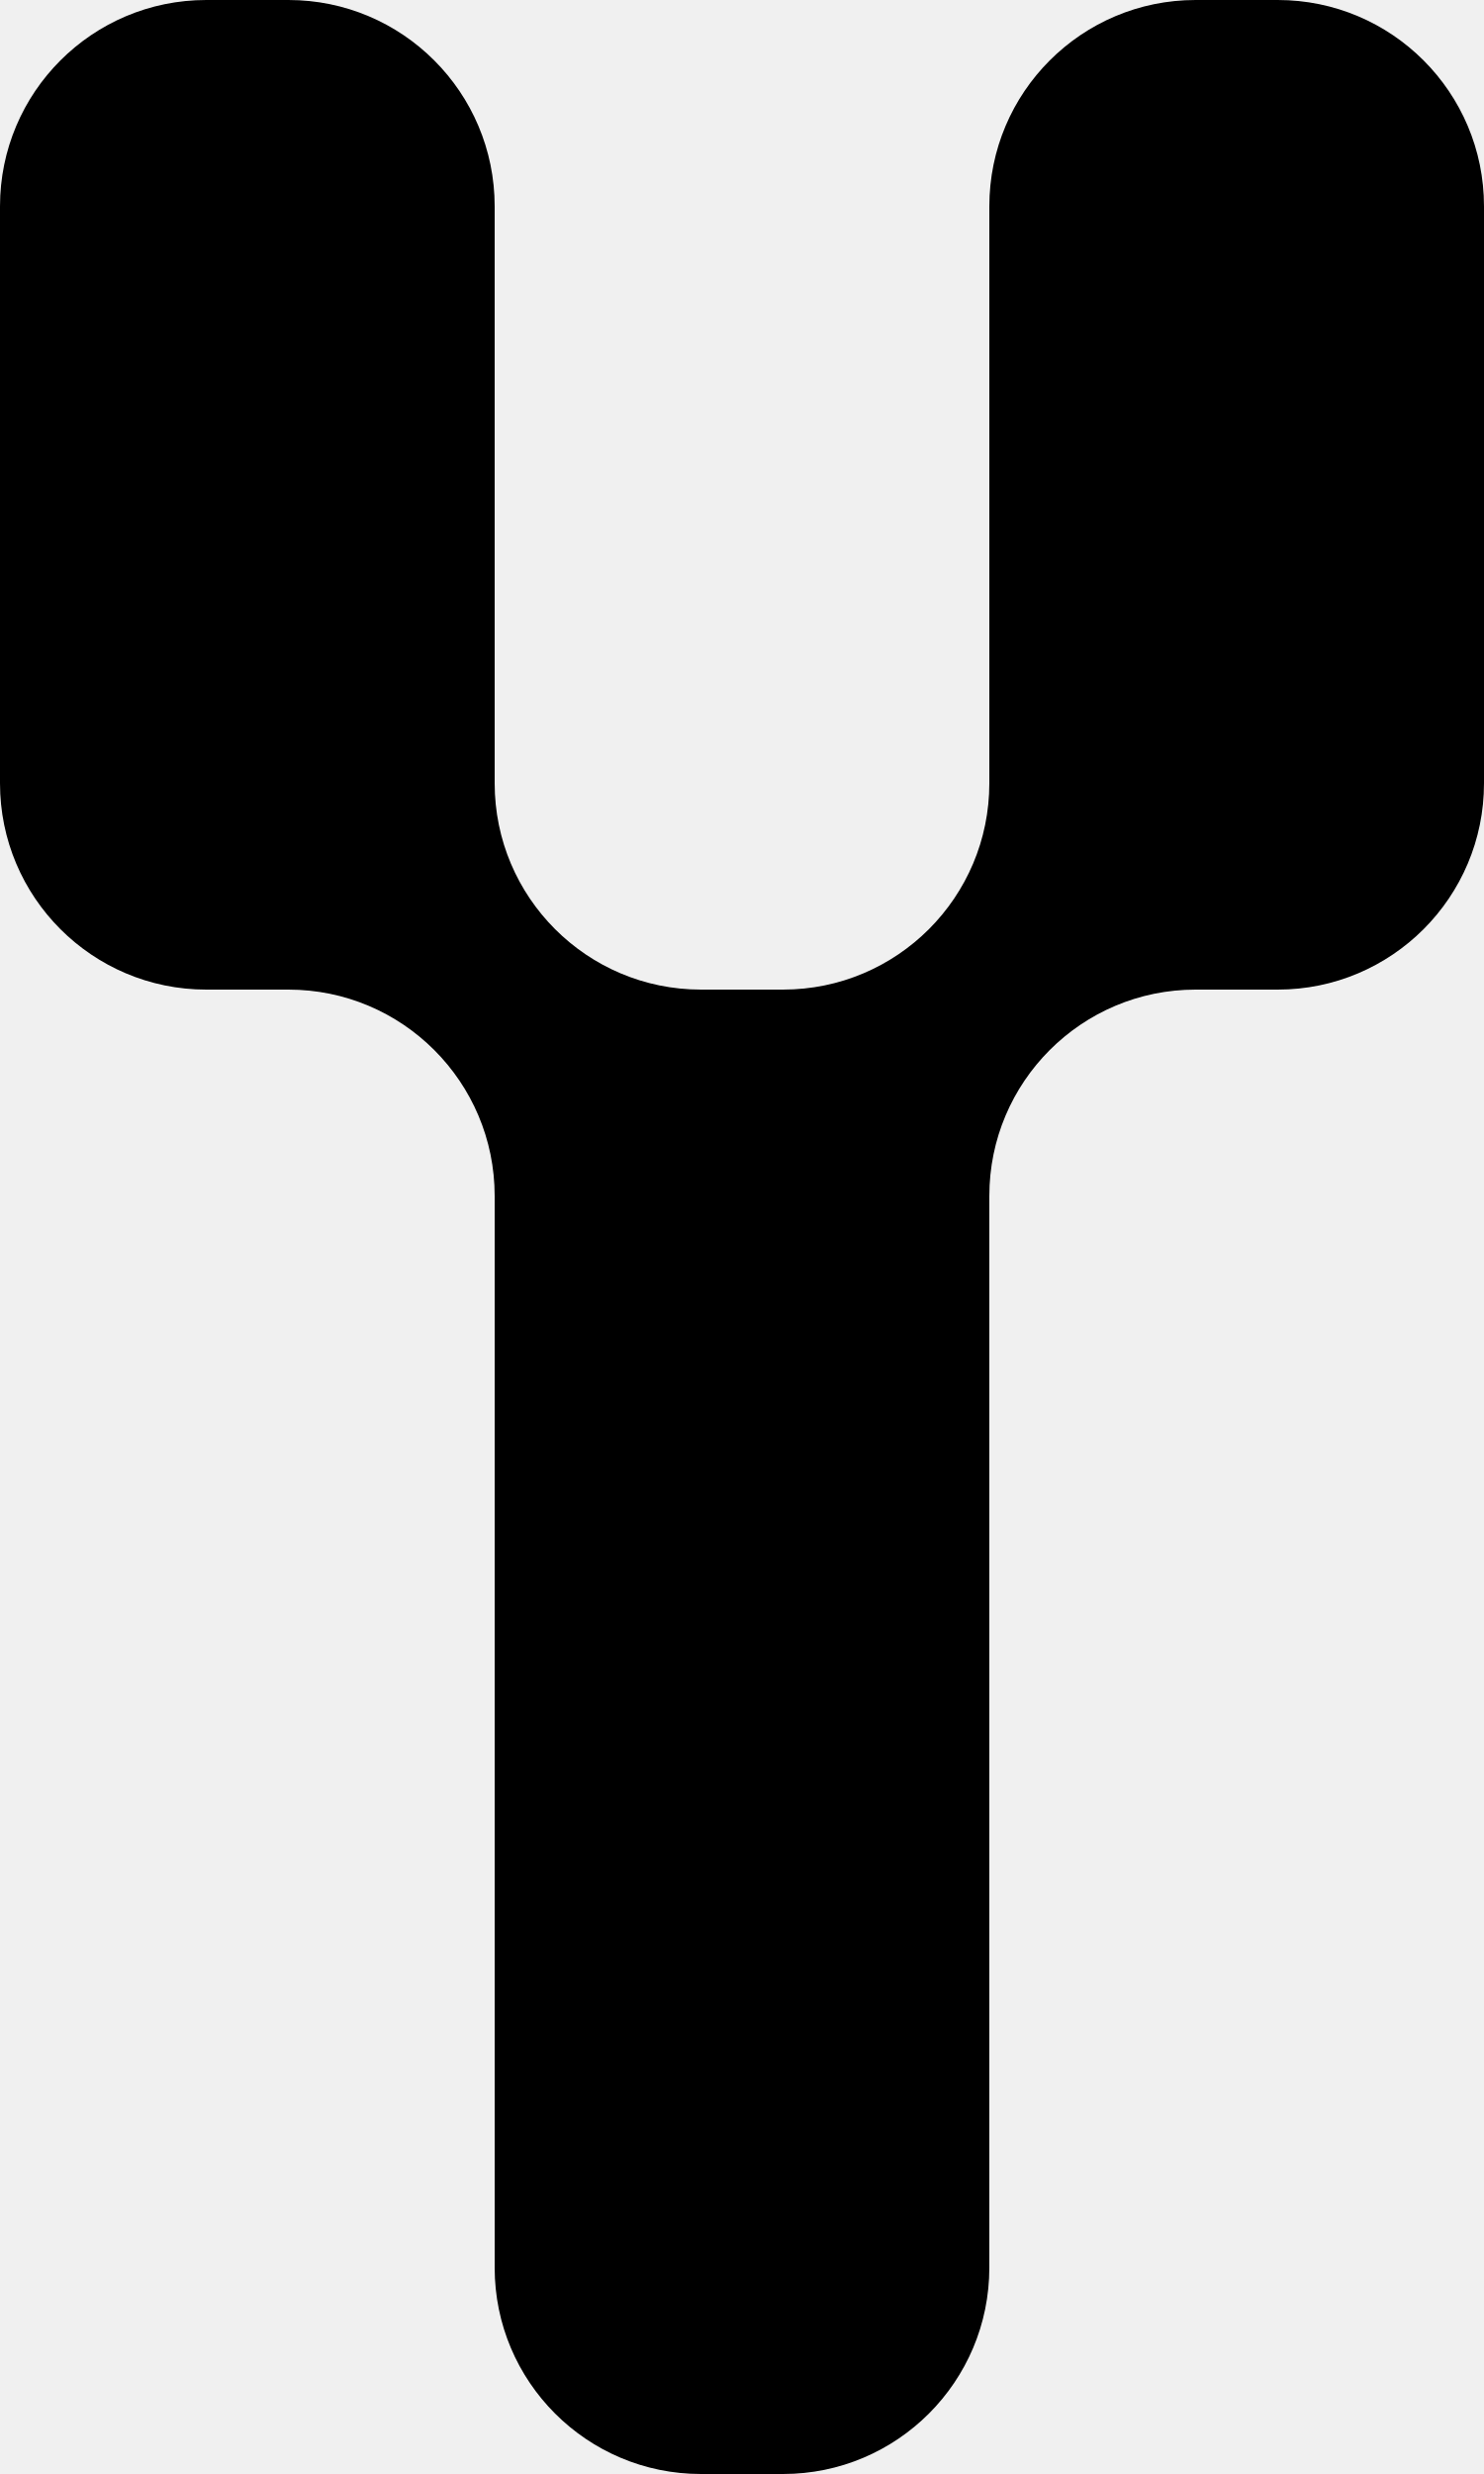
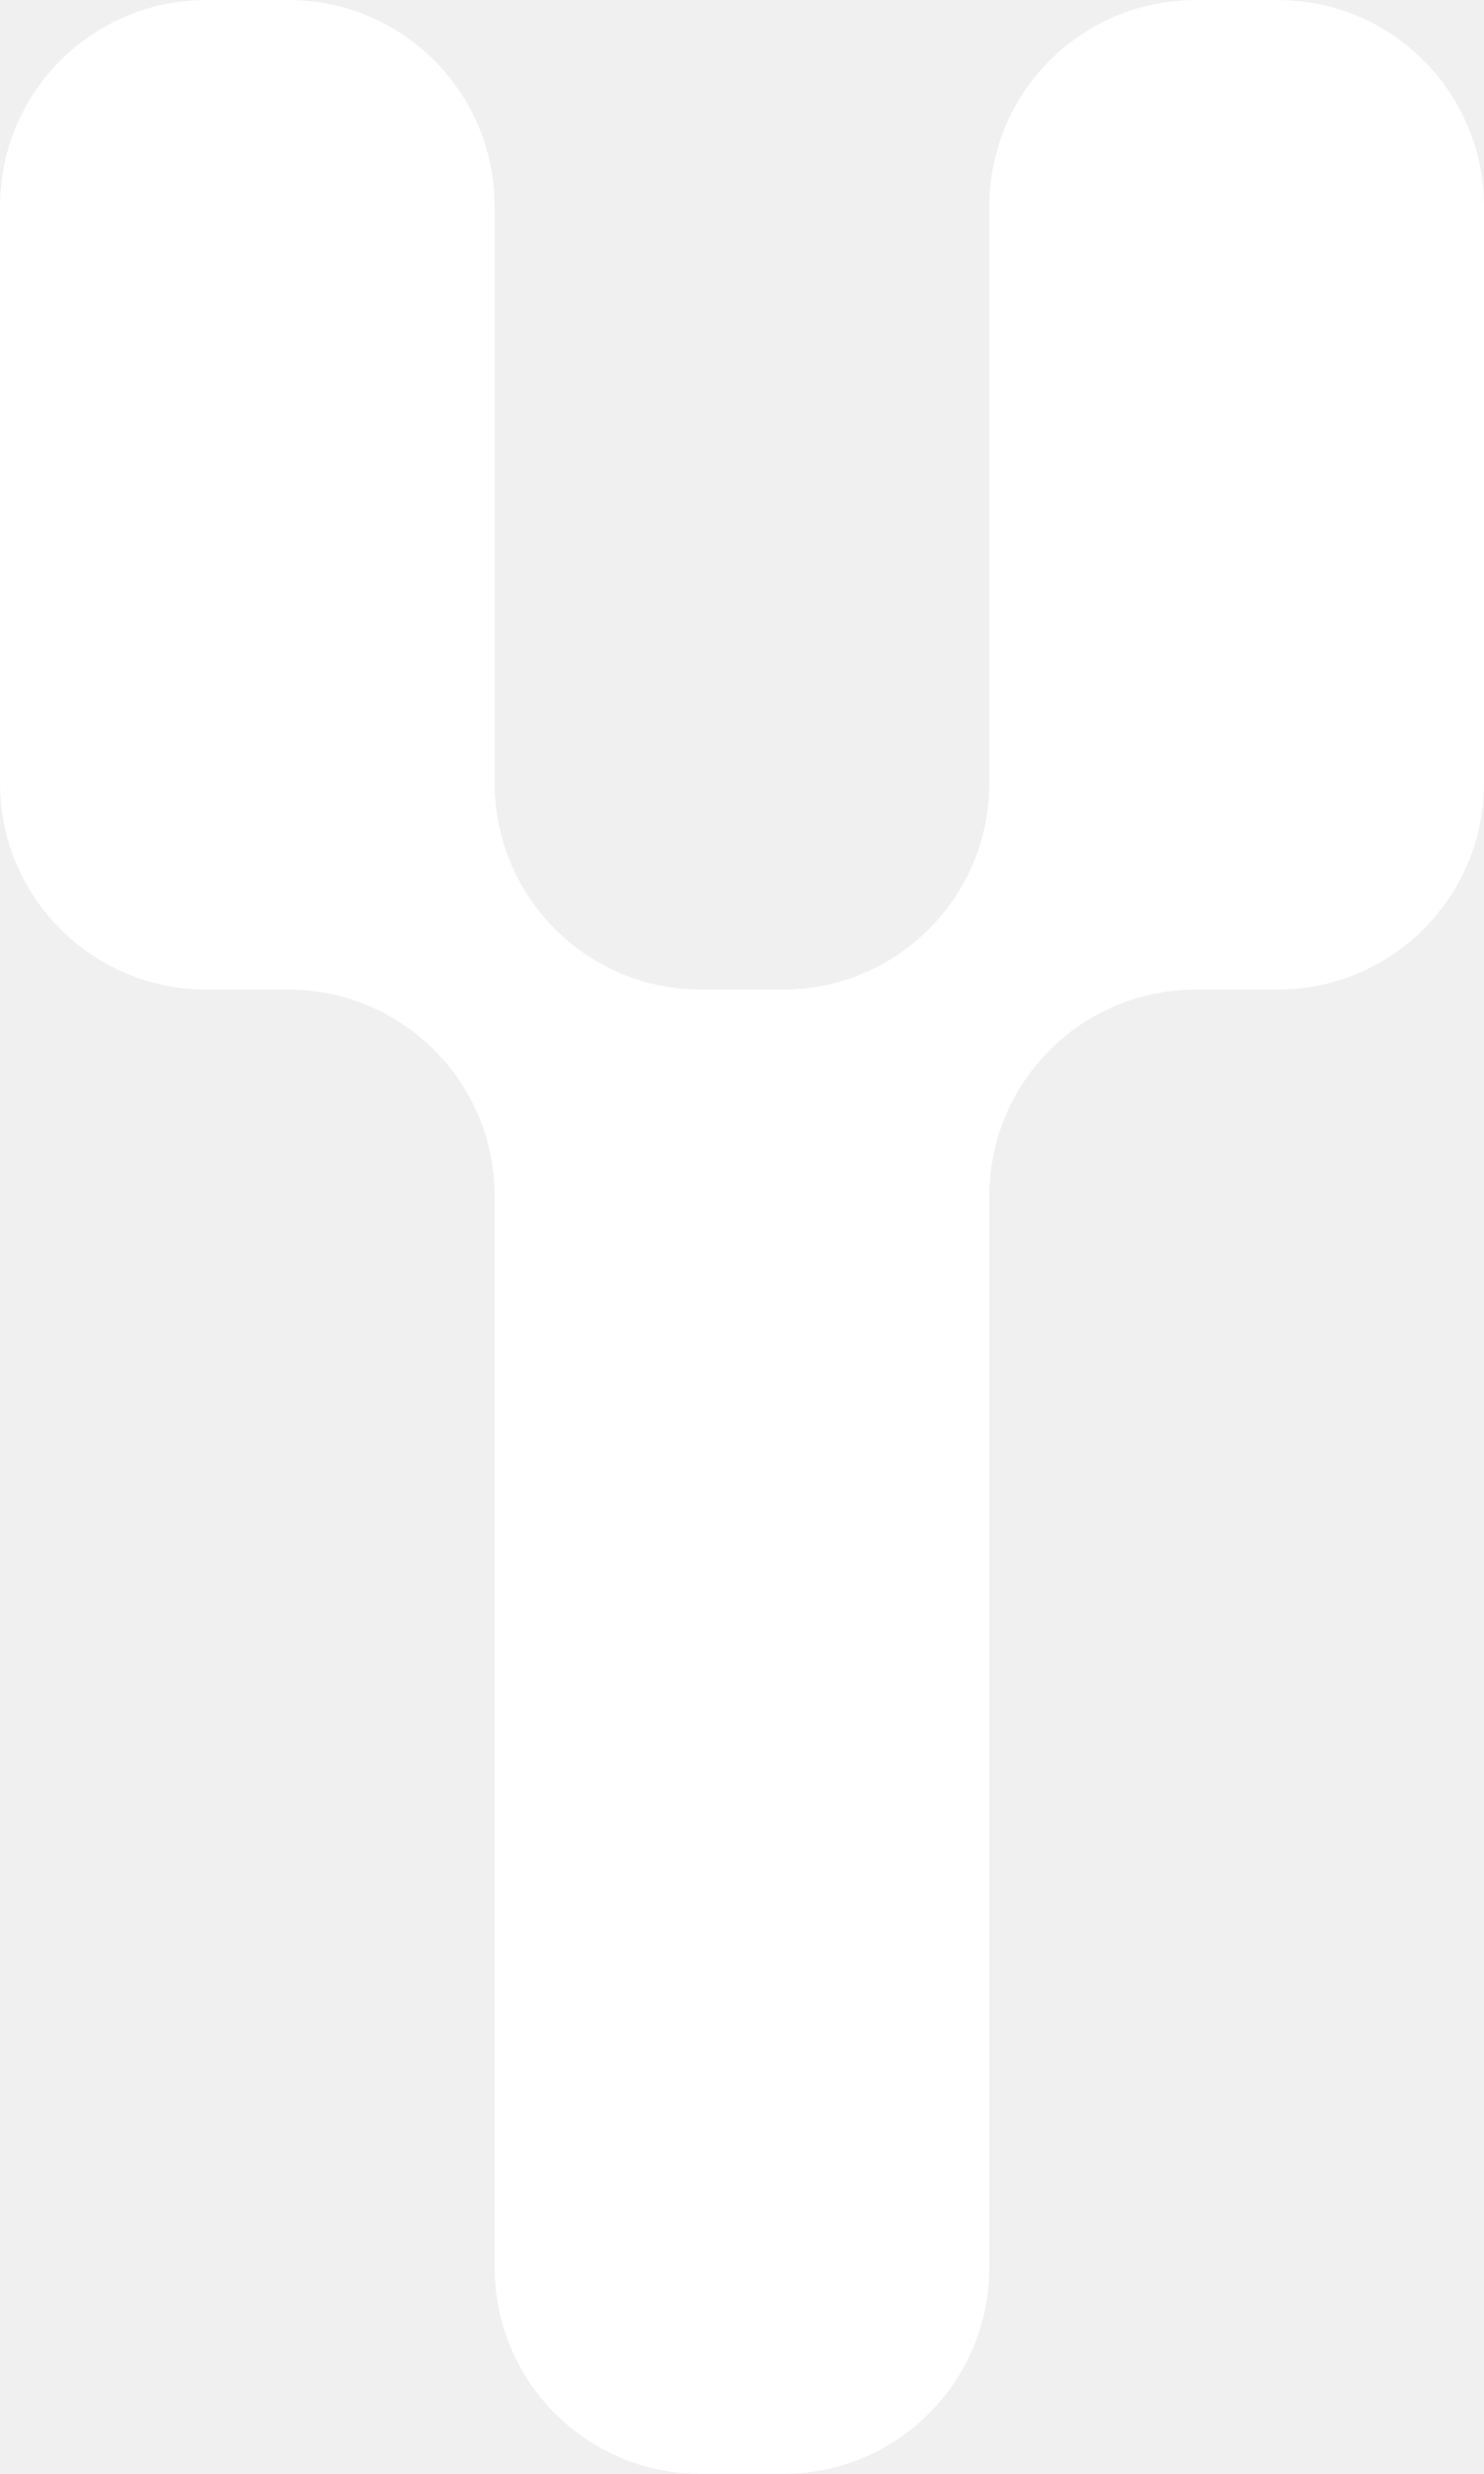
<svg xmlns="http://www.w3.org/2000/svg" width="96" height="160" viewBox="0 0 96 160">
-   <path d="M 18.656 0.000 A 13.344 13.344 0 0 1 32.000 13.344 L 32.000 50.656 A 13.344 13.344 0 0 0 45.344 64.000 L 50.656 64.000 A 13.344 13.344 0 0 0 64.000 50.656 L 64.000 13.344 A 13.344 13.344 0 0 1 77.344 0.000 L 82.656 0.000 A 13.344 13.344 0 0 1 96.000 13.344 L 96.000 50.656 A 13.344 13.344 0 0 1 82.656 64.000 L 77.344 64.000 A 13.344 13.344 0 0 0 64.000 77.344 L 64.000 146.656 A 13.344 13.344 0 0 1 50.656 160.000 L 45.344 160.000 A 13.344 13.344 0 0 1 32.000 146.656 L 32.000 77.344 A 13.344 13.344 0 0 0 18.656 64.000 L 13.344 64.000 A 13.344 13.344 0 0 1 0.000 50.656 L 0.000 13.344 A 13.344 13.344 0 0 1 13.344 0.000 Z" fill="#000000" />
+   <path d="M 18.656 0.000 A 13.344 13.344 0 0 1 32.000 13.344 L 32.000 50.656 A 13.344 13.344 0 0 0 45.344 64.000 L 50.656 64.000 A 13.344 13.344 0 0 0 64.000 50.656 L 64.000 13.344 A 13.344 13.344 0 0 1 77.344 0.000 L 82.656 0.000 A 13.344 13.344 0 0 1 96.000 13.344 L 96.000 50.656 A 13.344 13.344 0 0 1 82.656 64.000 L 77.344 64.000 A 13.344 13.344 0 0 0 64.000 77.344 L 64.000 146.656 A 13.344 13.344 0 0 1 50.656 160.000 L 45.344 160.000 A 13.344 13.344 0 0 1 32.000 146.656 L 32.000 77.344 A 13.344 13.344 0 0 0 18.656 64.000 L 13.344 64.000 A 13.344 13.344 0 0 1 0.000 50.656 L 0.000 13.344 A 13.344 13.344 0 0 1 13.344 0.000 Z" fill="#ffffff" />
</svg>
